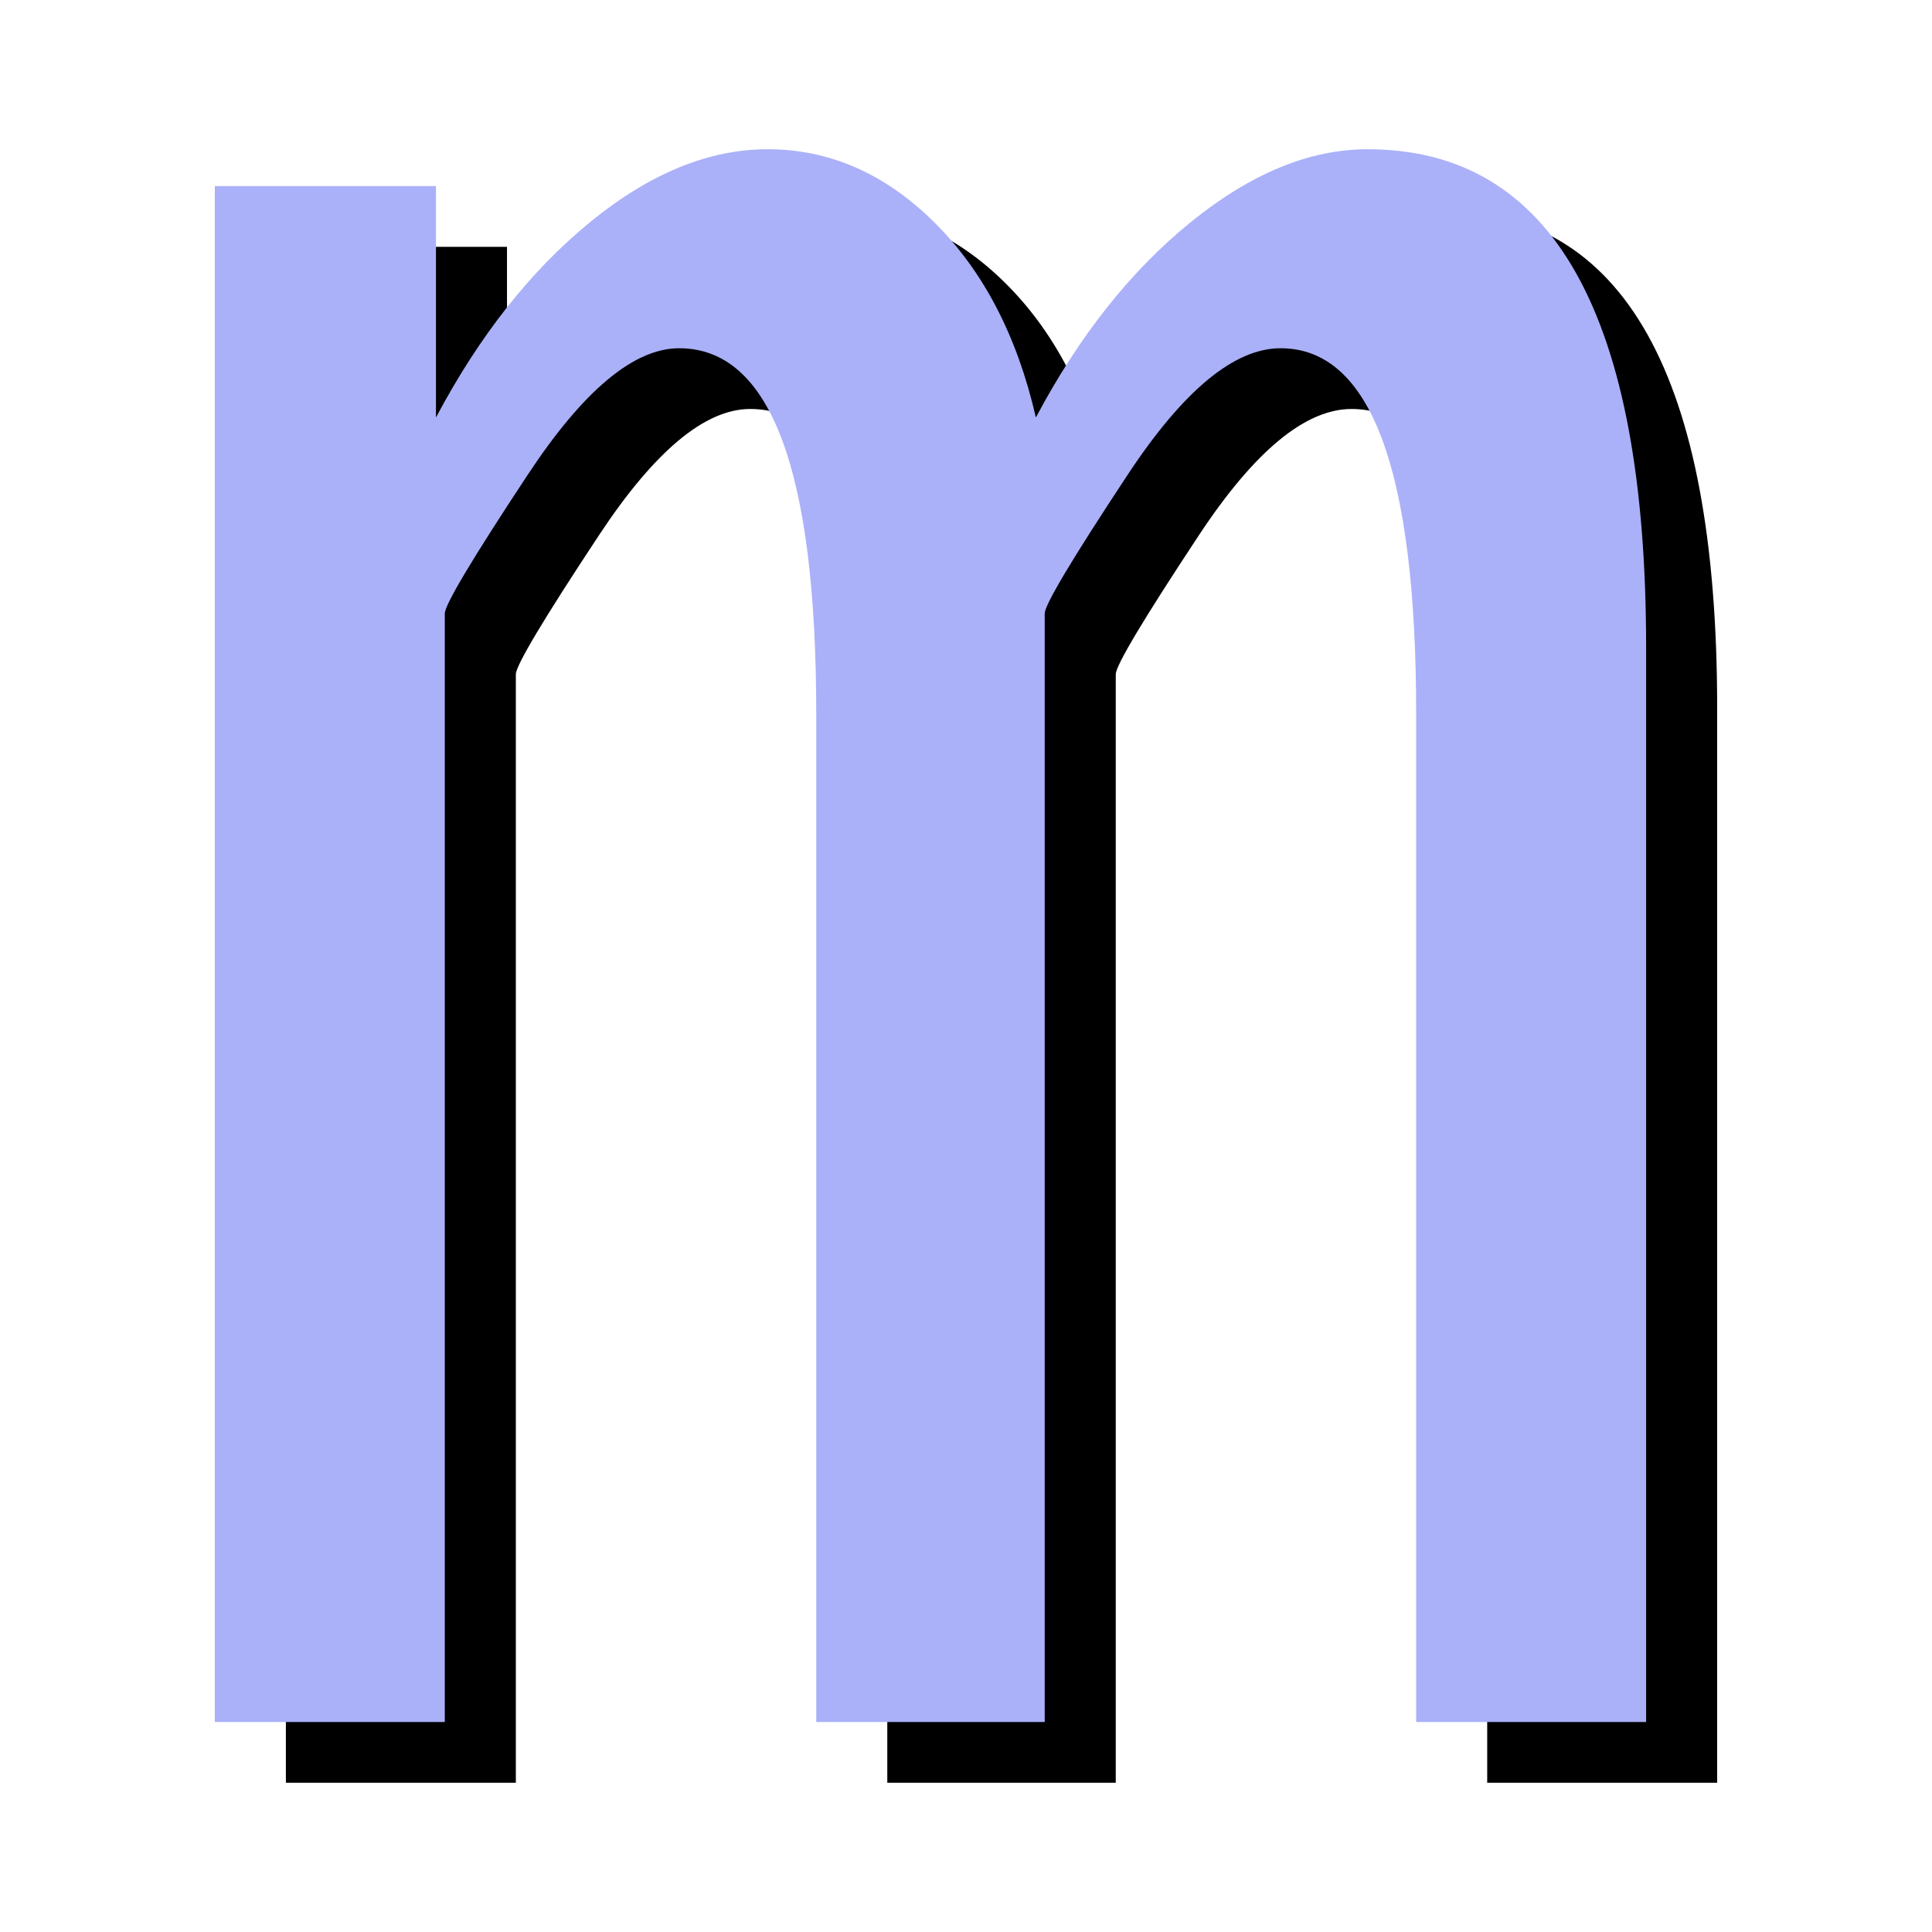
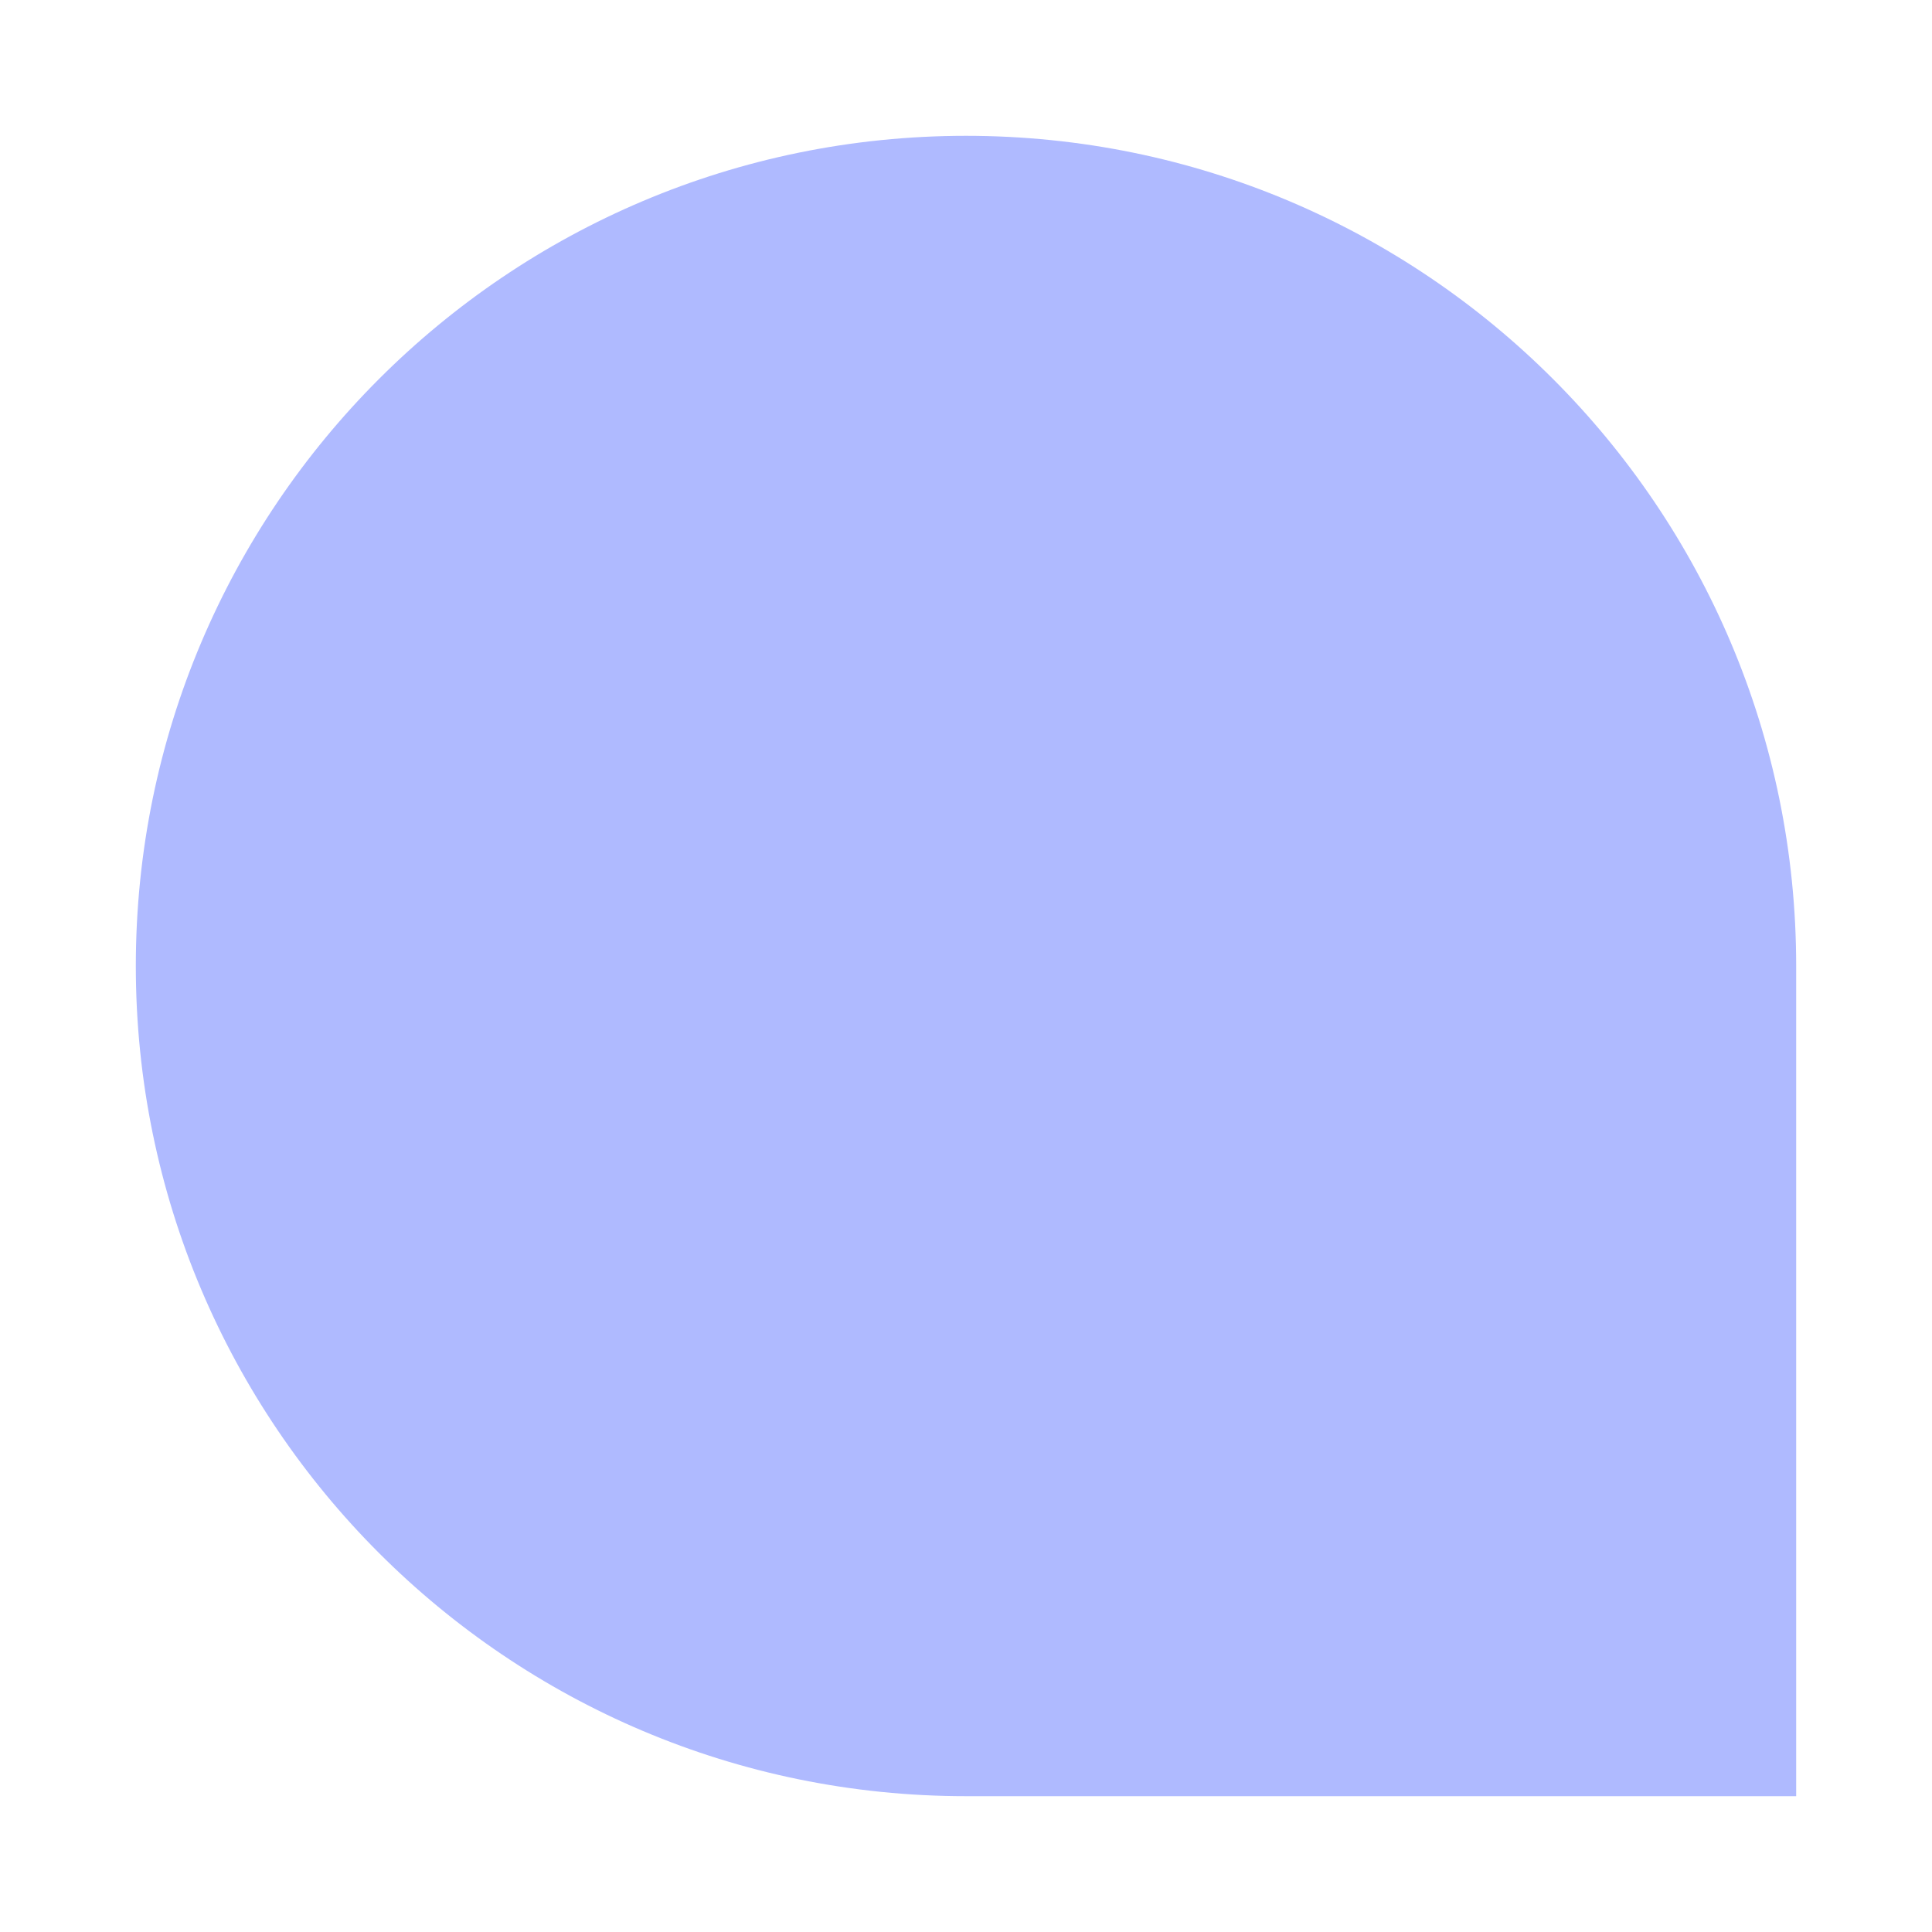
- <svg xmlns="http://www.w3.org/2000/svg" width="100%" height="100%" viewBox="0 0 80 80" version="1.1" xml:space="preserve" style="fill-rule:evenodd;clip-rule:evenodd;stroke-linejoin:round;stroke-miterlimit:2;">
-   <g>
-     <path d="M71.104,73.82L61.582,73.82L61.582,32.072C61.582,21.981 59.71,16.935 55.967,16.935C54.054,16.935 51.949,18.675 49.65,22.154C47.351,25.633 46.201,27.555 46.201,27.922L46.201,73.82L36.741,73.82L36.741,32.072C36.741,21.981 34.849,16.935 31.064,16.935C29.193,16.935 27.107,18.675 24.808,22.154C22.509,25.633 21.36,27.555 21.36,27.922L21.36,73.82L11.838,73.82L11.838,10.221L20.994,10.221L20.994,19.804C22.784,16.427 24.91,13.731 27.372,11.717C29.834,9.703 32.285,8.696 34.727,8.696C37.29,8.696 39.589,9.703 41.624,11.717C43.658,13.731 45.062,16.427 45.835,19.804C47.625,16.427 49.762,13.731 52.244,11.717C54.726,9.703 57.167,8.696 59.568,8.696C67.258,8.696 71.104,15.572 71.104,29.325L71.104,73.82Z" style="fill-rule:nonzero;" />
-     <path d="M68.162,71.304L58.64,71.304L58.64,29.556C58.64,19.465 56.768,14.42 53.025,14.42C51.112,14.42 49.007,16.159 46.708,19.638C44.409,23.117 43.259,25.04 43.259,25.406L43.259,71.304L33.799,71.304L33.799,29.556C33.799,19.465 31.907,14.42 28.123,14.42C26.251,14.42 24.165,16.159 21.866,19.638C19.567,23.117 18.418,25.04 18.418,25.406L18.418,71.304L8.896,71.304L8.896,7.706L18.052,7.706L18.052,17.288C19.842,13.911 21.968,11.215 24.43,9.201C26.892,7.187 29.343,6.18 31.785,6.18C34.348,6.18 36.647,7.187 38.682,9.201C40.716,11.215 42.12,13.911 42.893,17.288C44.683,13.911 46.82,11.215 49.302,9.201C51.784,7.187 54.225,6.18 56.626,6.18C64.316,6.18 68.162,13.057 68.162,26.81L68.162,71.304Z" style="fill:#aab1f9;fill-rule:nonzero;" />
-   </g>
+ <svg xmlns="http://www.w3.org/2000/svg" xml:space="preserve" fill-rule="evenodd" stroke-linejoin="round" stroke-miterlimit="2" clip-rule="evenodd" viewBox="0 0 40 40">
+   <path fill="#afbaff" fill-rule="nonzero" d="M37.188 20v17.188H20c-9.492 0-17.188-7.696-17.188-17.188 0-9.492 7.696-17.188 17.188-17.188 9.492 0 17.188 7.696 17.188 17.188Z" />
</svg>
